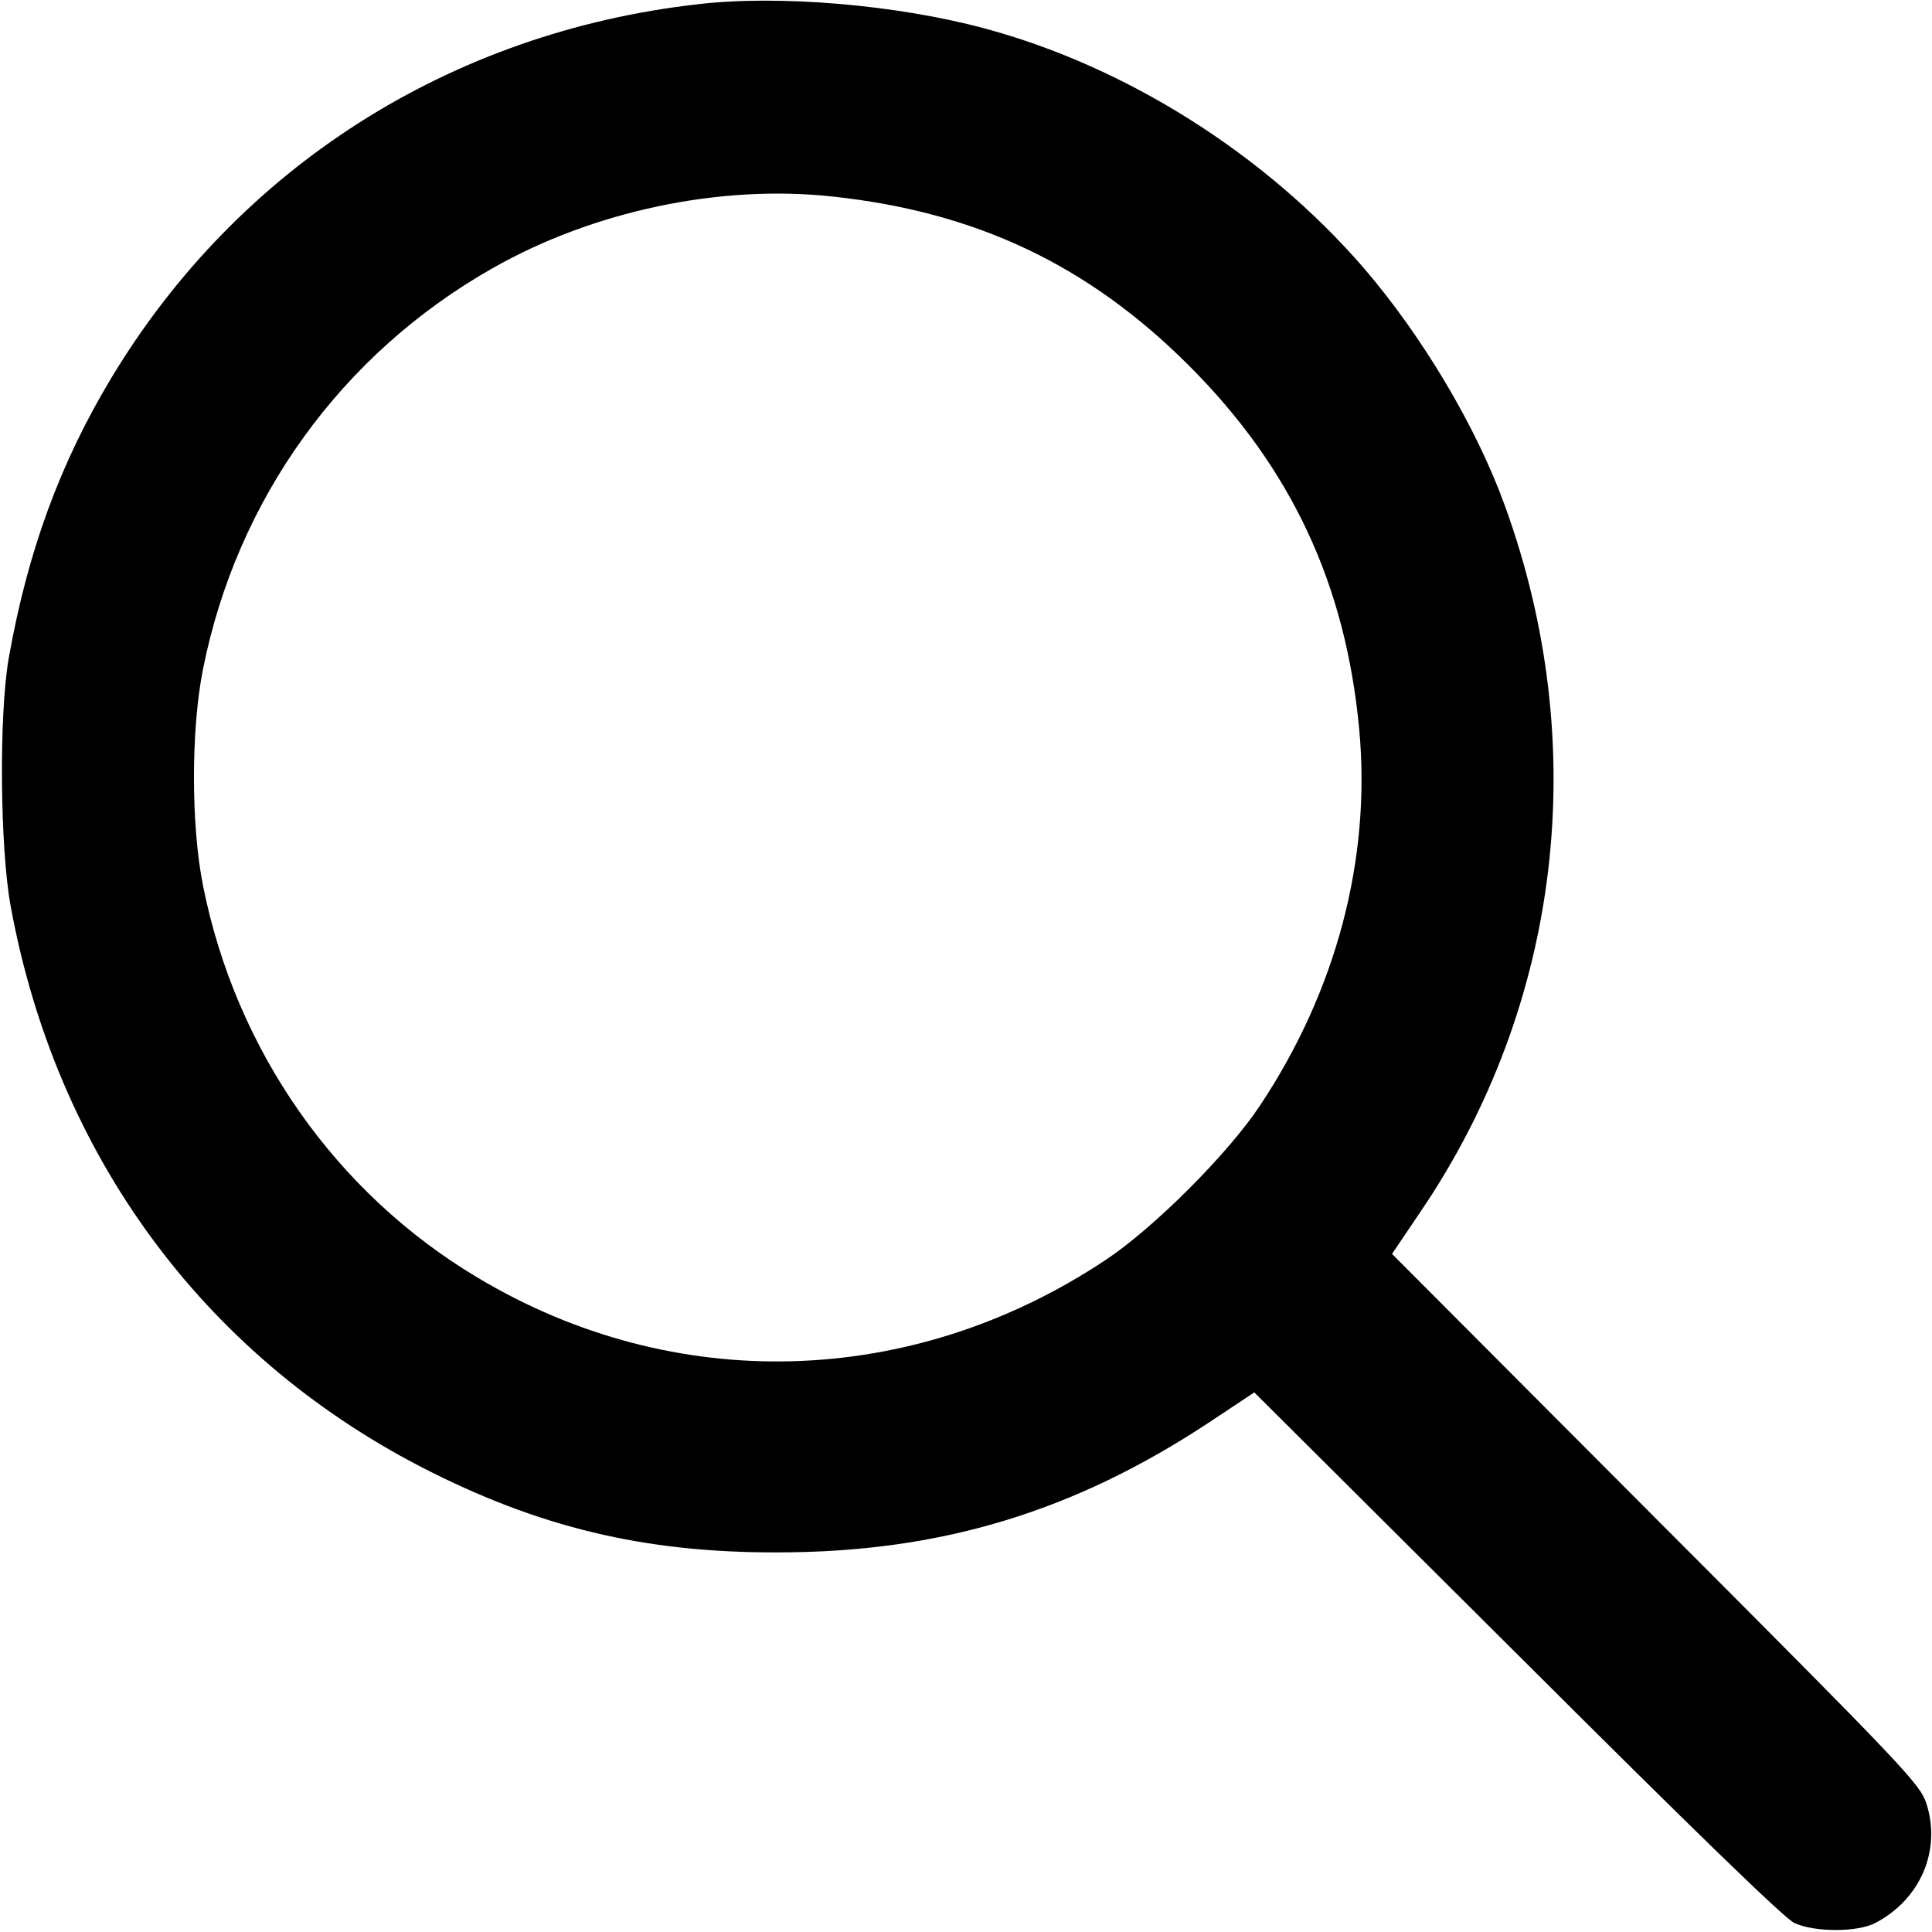
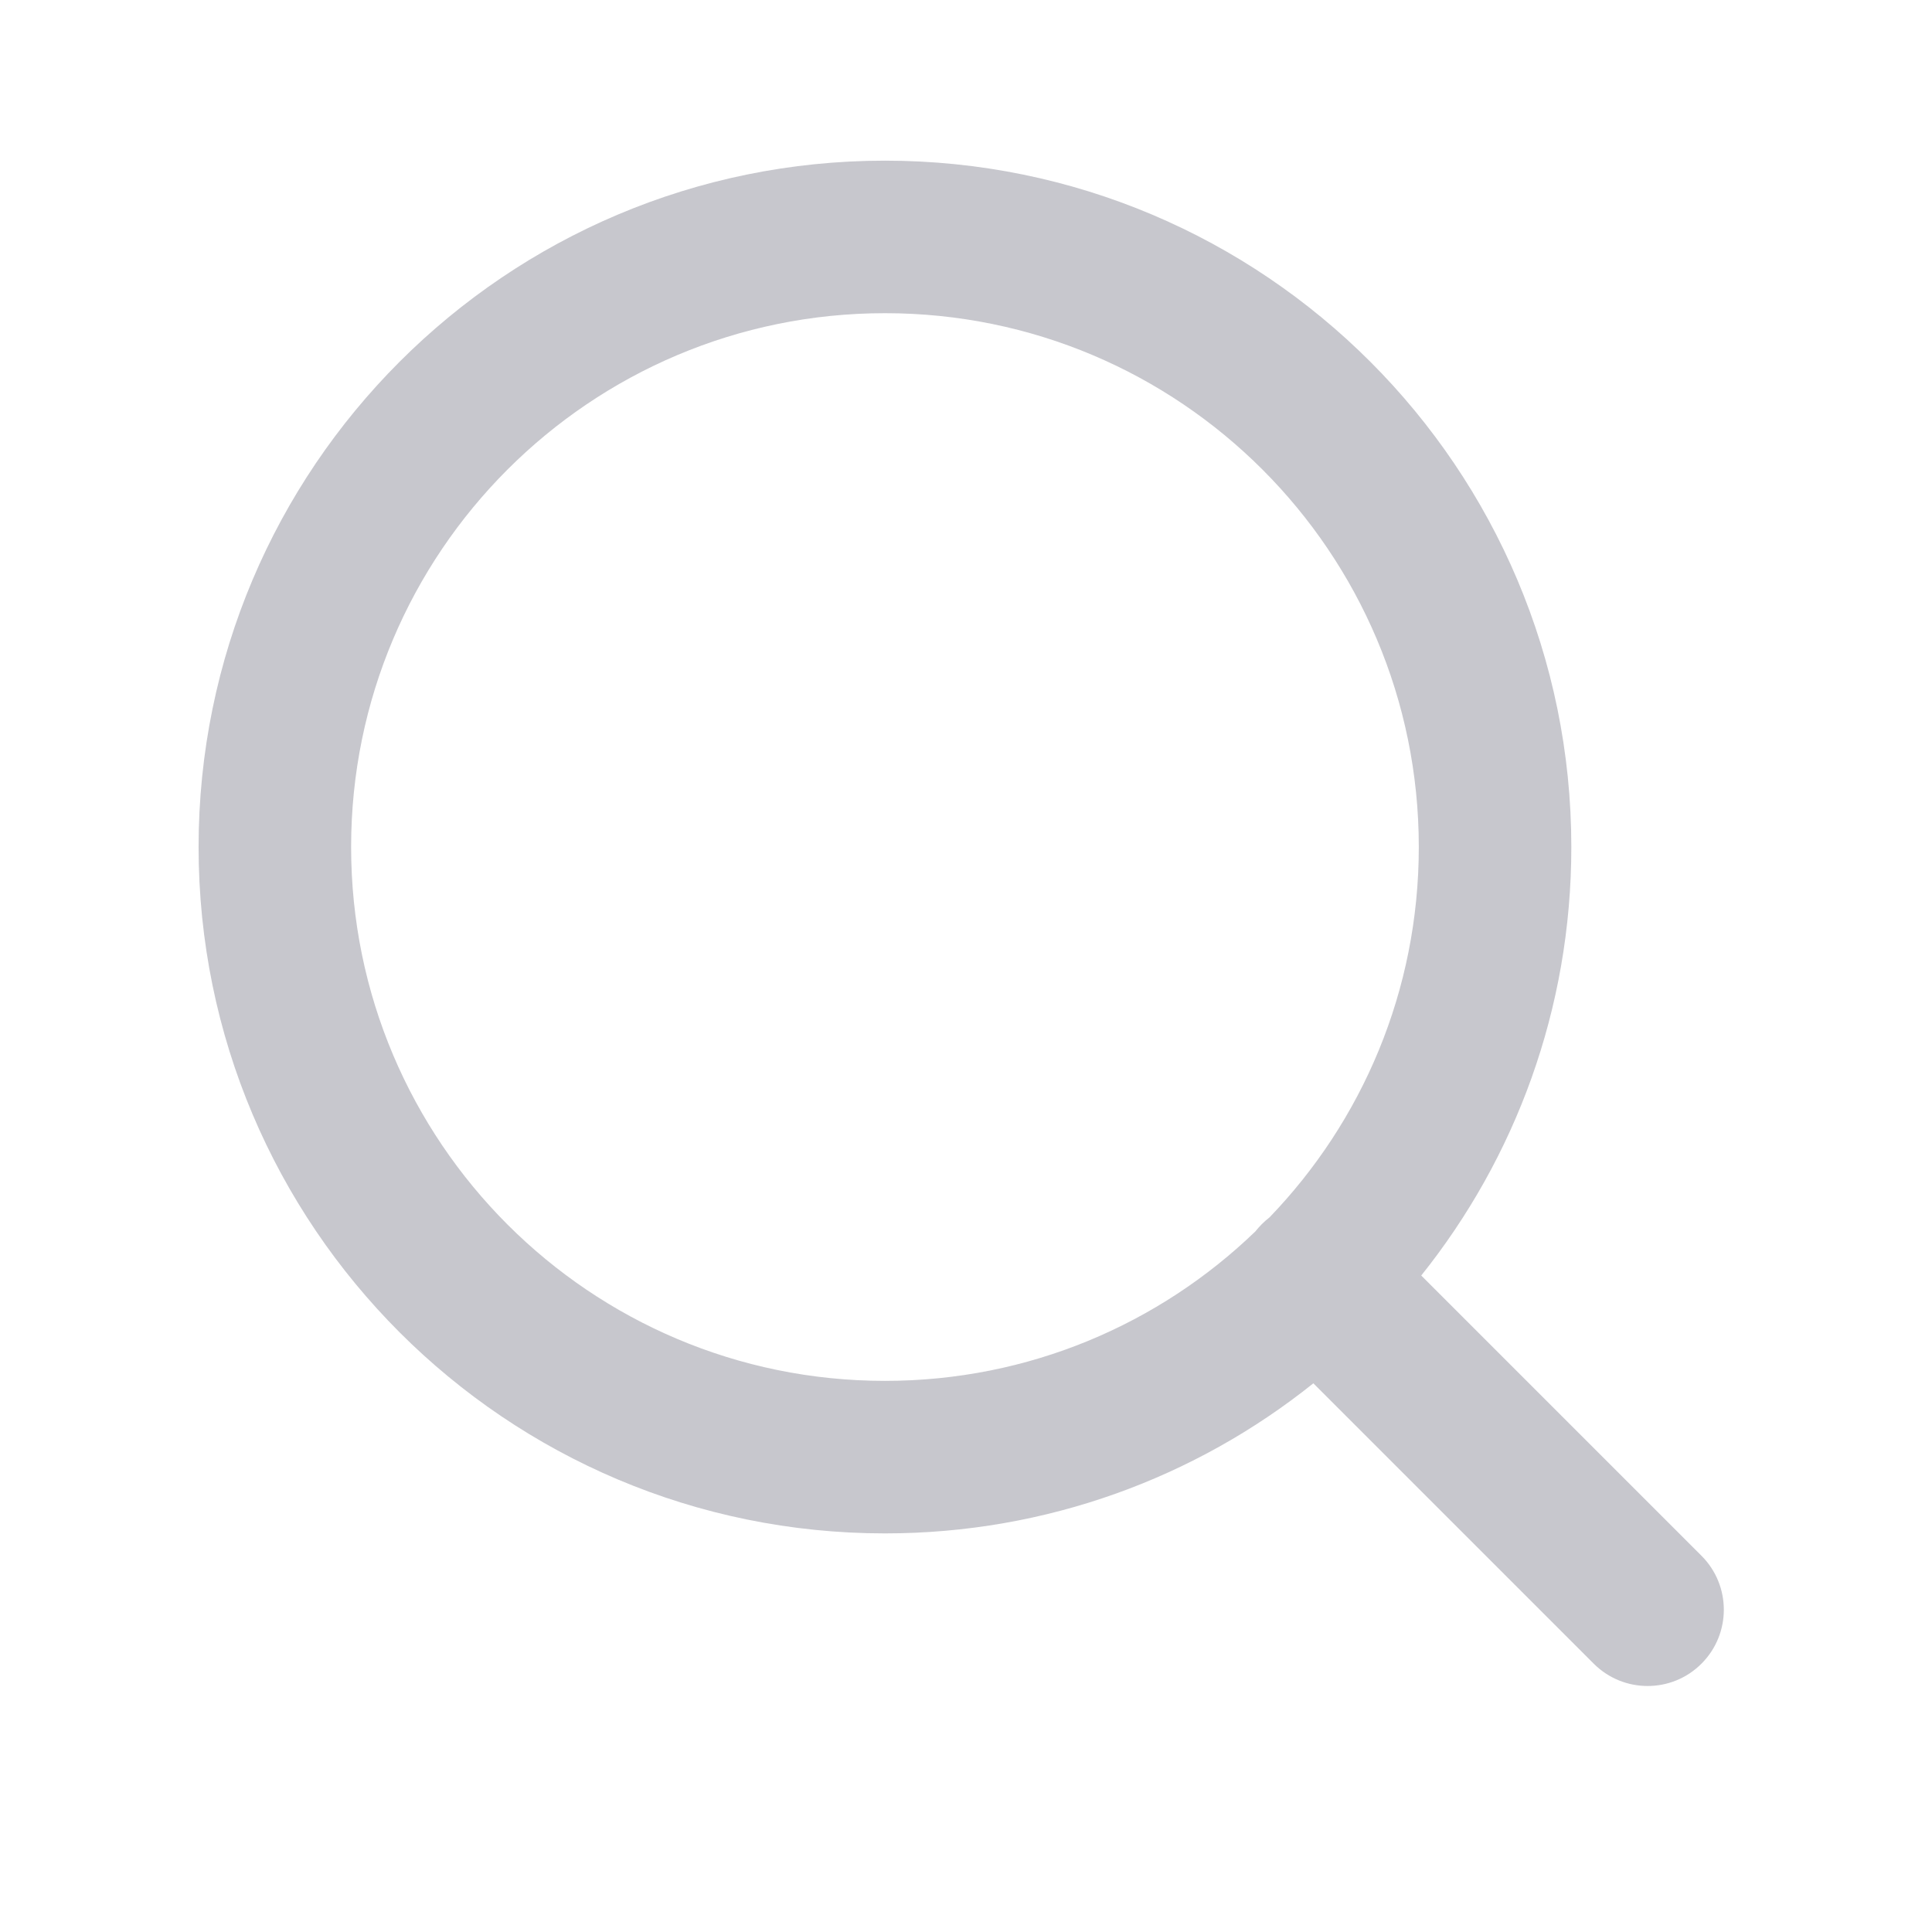
- <svg xmlns="http://www.w3.org/2000/svg" version="1.0" width="512pt" height="512pt" viewBox="0 0 512 512" preserveAspectRatio="xMidYMid meet">
-   <g transform="translate(0,512) scale(0.1,-0.1)" fill="#000000" stroke="none">
-     <path d="M1851 5109 c-657 -74 -1219 -432 -1555 -989 -138 -229 -223 -463 -273 -745 -26 -151 -23 -500 5 -655 120 -657 508 -1187 1087 -1487 310 -160 591 -228 945 -227 431 0 785 107 1145 345 l119 79 696 -693 c469 -468 708 -700 735 -713 54 -25 167 -25 215 0 120 63 175 193 135 317 -17 51 -54 91 -717 755 l-699 701 77 114 c371 548 453 1234 222 1869 -75 208 -219 450 -375 631 -260 300 -628 533 -1005 634 -230 62 -542 89 -757 64z m357 -510 c380 -41 677 -182 943 -448 271 -271 415 -579 451 -963 32 -343 -60 -693 -263 -998 -84 -127 -282 -325 -409 -409 -512 -341 -1143 -359 -1664 -47 -376 224 -641 602 -728 1039 -32 160 -32 414 0 574 90 451 367 835 767 1062 267 152 604 223 903 190z" fill="#000000" />
+ <svg xmlns="http://www.w3.org/2000/svg" width="19" height="19" viewBox="0 0 19 19" fill="none">
+   <g id="icons / search">
+     <path id="icon" fill-rule="evenodd" clip-rule="evenodd" d="M8.703 3.08C5.804 3.08 3.453 5.431 3.453 8.33C3.453 11.23 5.804 13.58 8.703 13.58C10.118 13.58 11.401 13.021 12.345 12.111C12.365 12.086 12.387 12.061 12.41 12.038C12.434 12.014 12.459 11.992 12.484 11.973C13.394 11.029 13.953 9.745 13.953 8.33C13.953 5.431 11.603 3.08 8.703 3.08ZM13.977 12.544C14.901 11.389 15.453 9.924 15.453 8.33C15.453 4.603 12.431 1.58 8.703 1.58C4.975 1.58 1.953 4.603 1.953 8.33C1.953 12.058 4.975 15.08 8.703 15.08C10.297 15.08 11.762 14.528 12.916 13.604L15.673 16.361C15.966 16.654 16.441 16.654 16.733 16.361C17.026 16.068 17.026 15.593 16.733 15.3L13.977 12.544Z" fill="#C7C7CD" />
  </g>
</svg>
